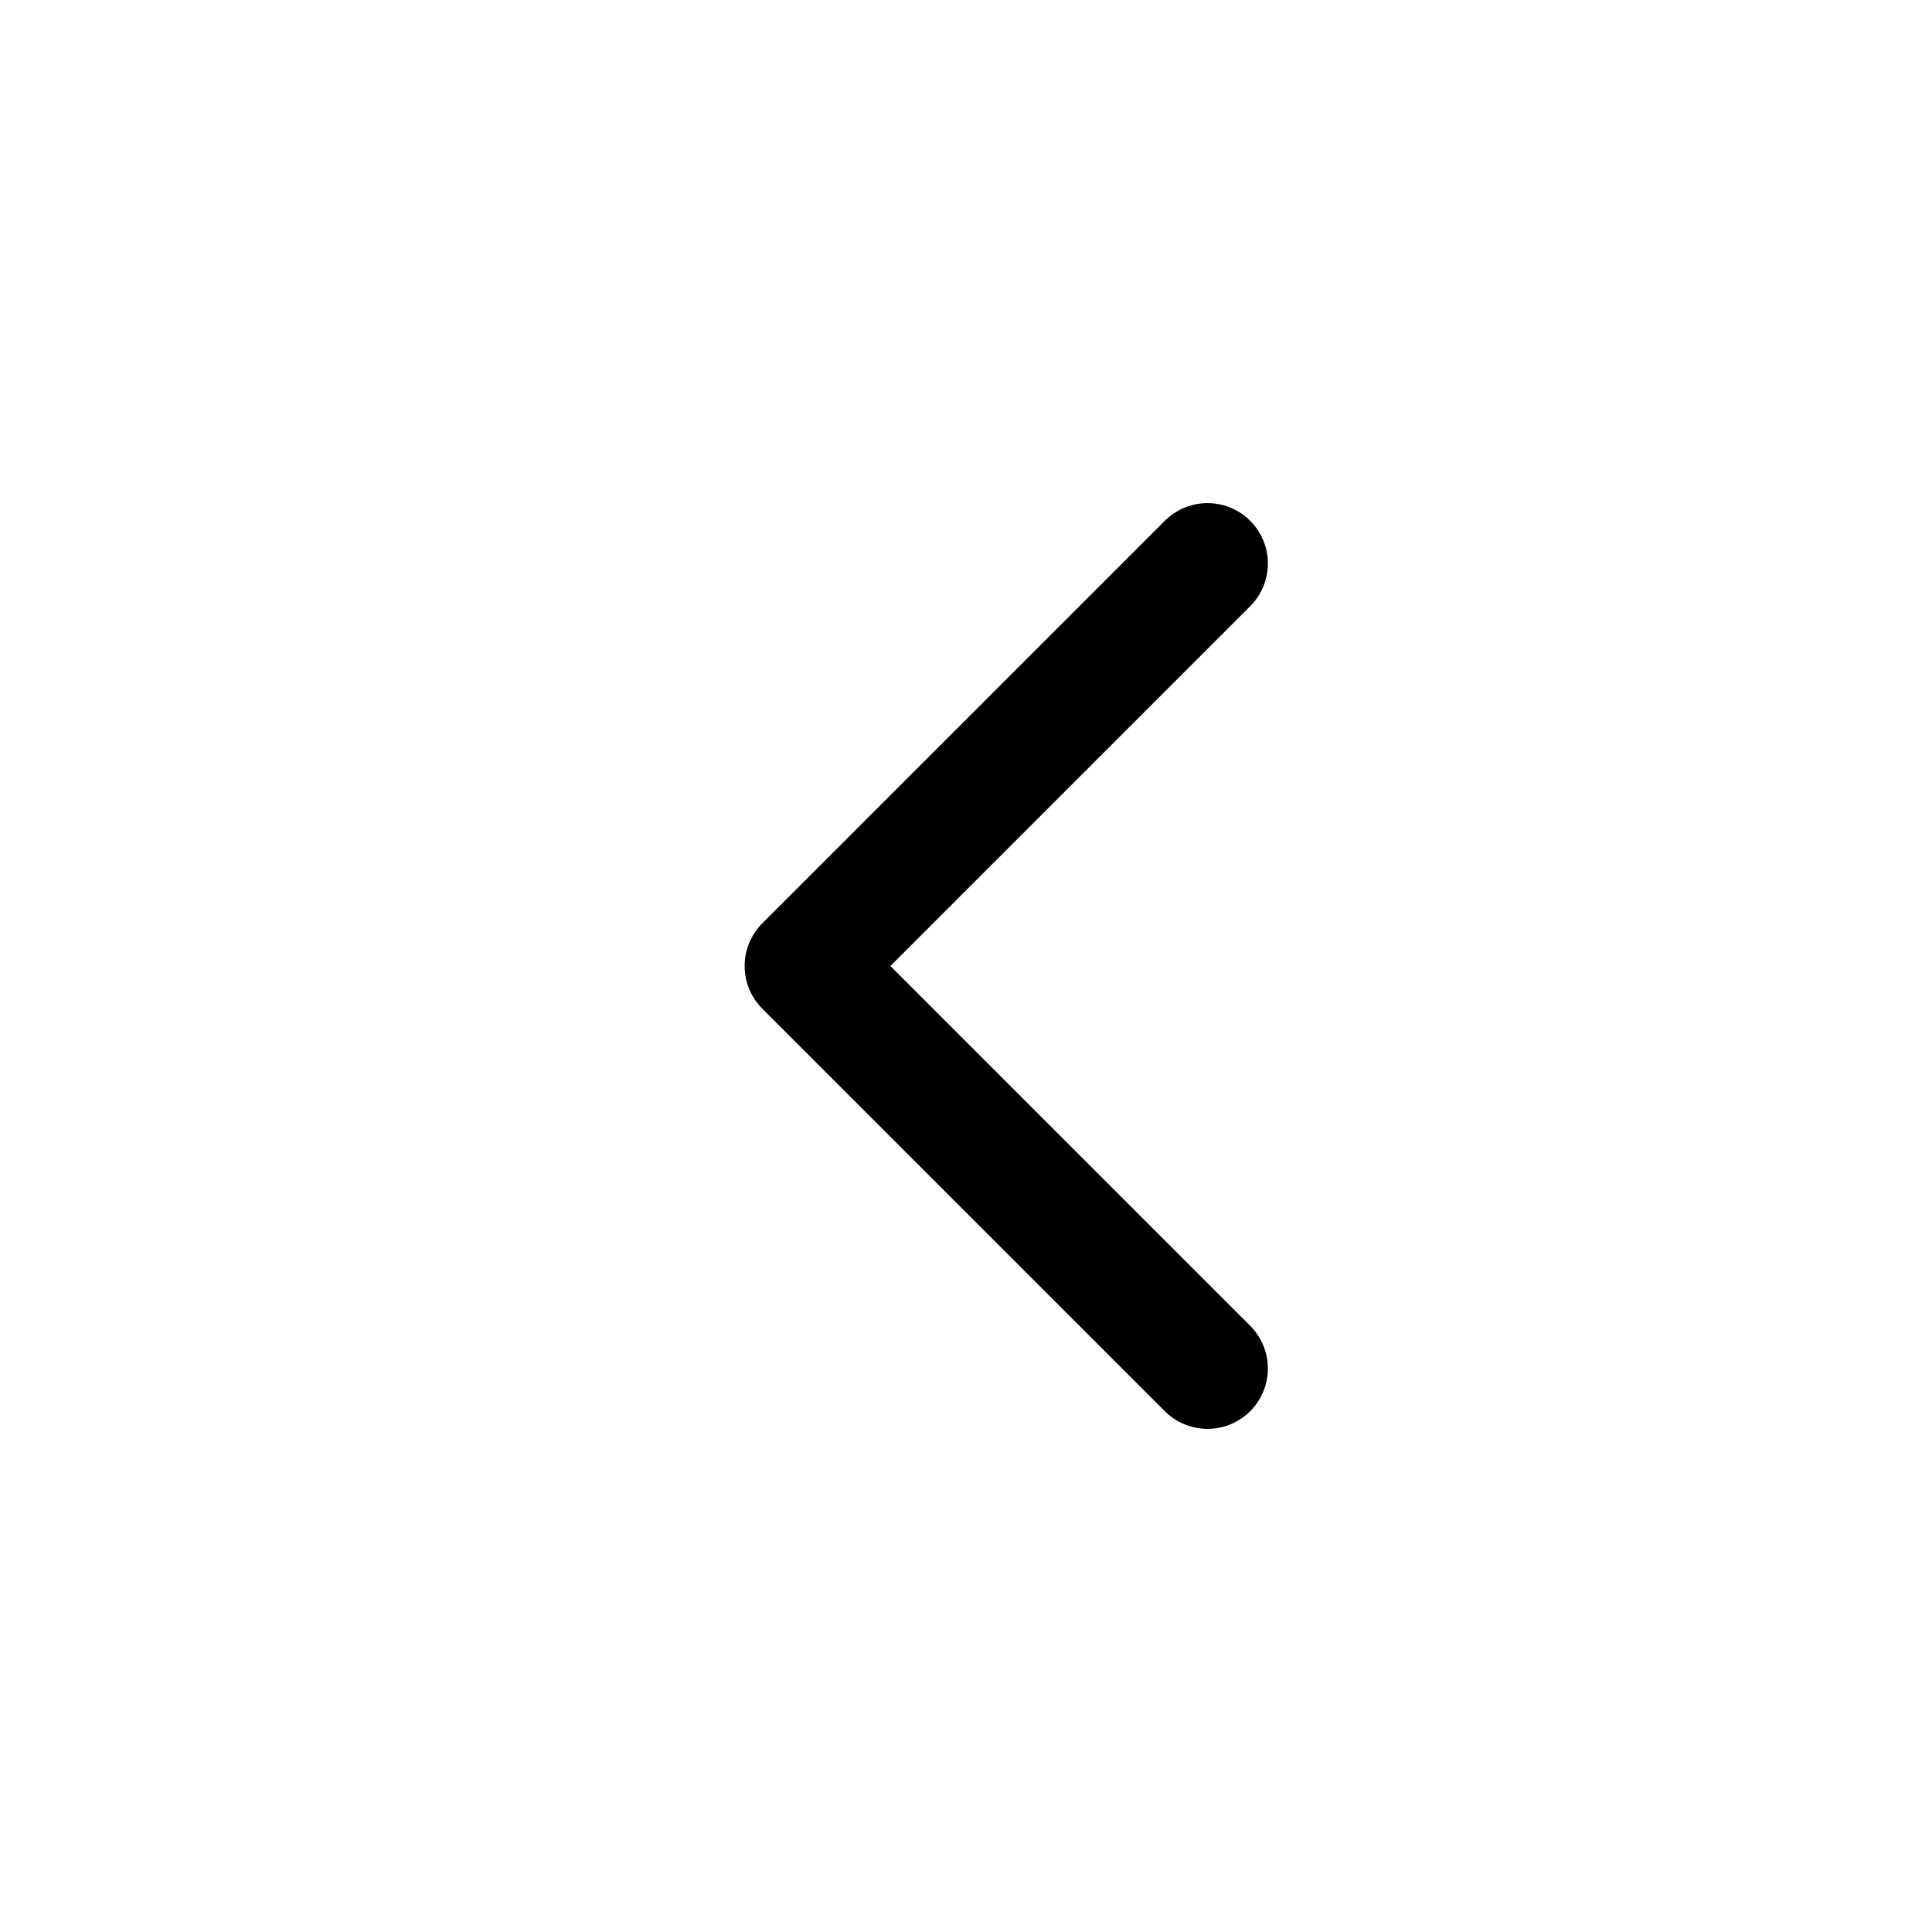
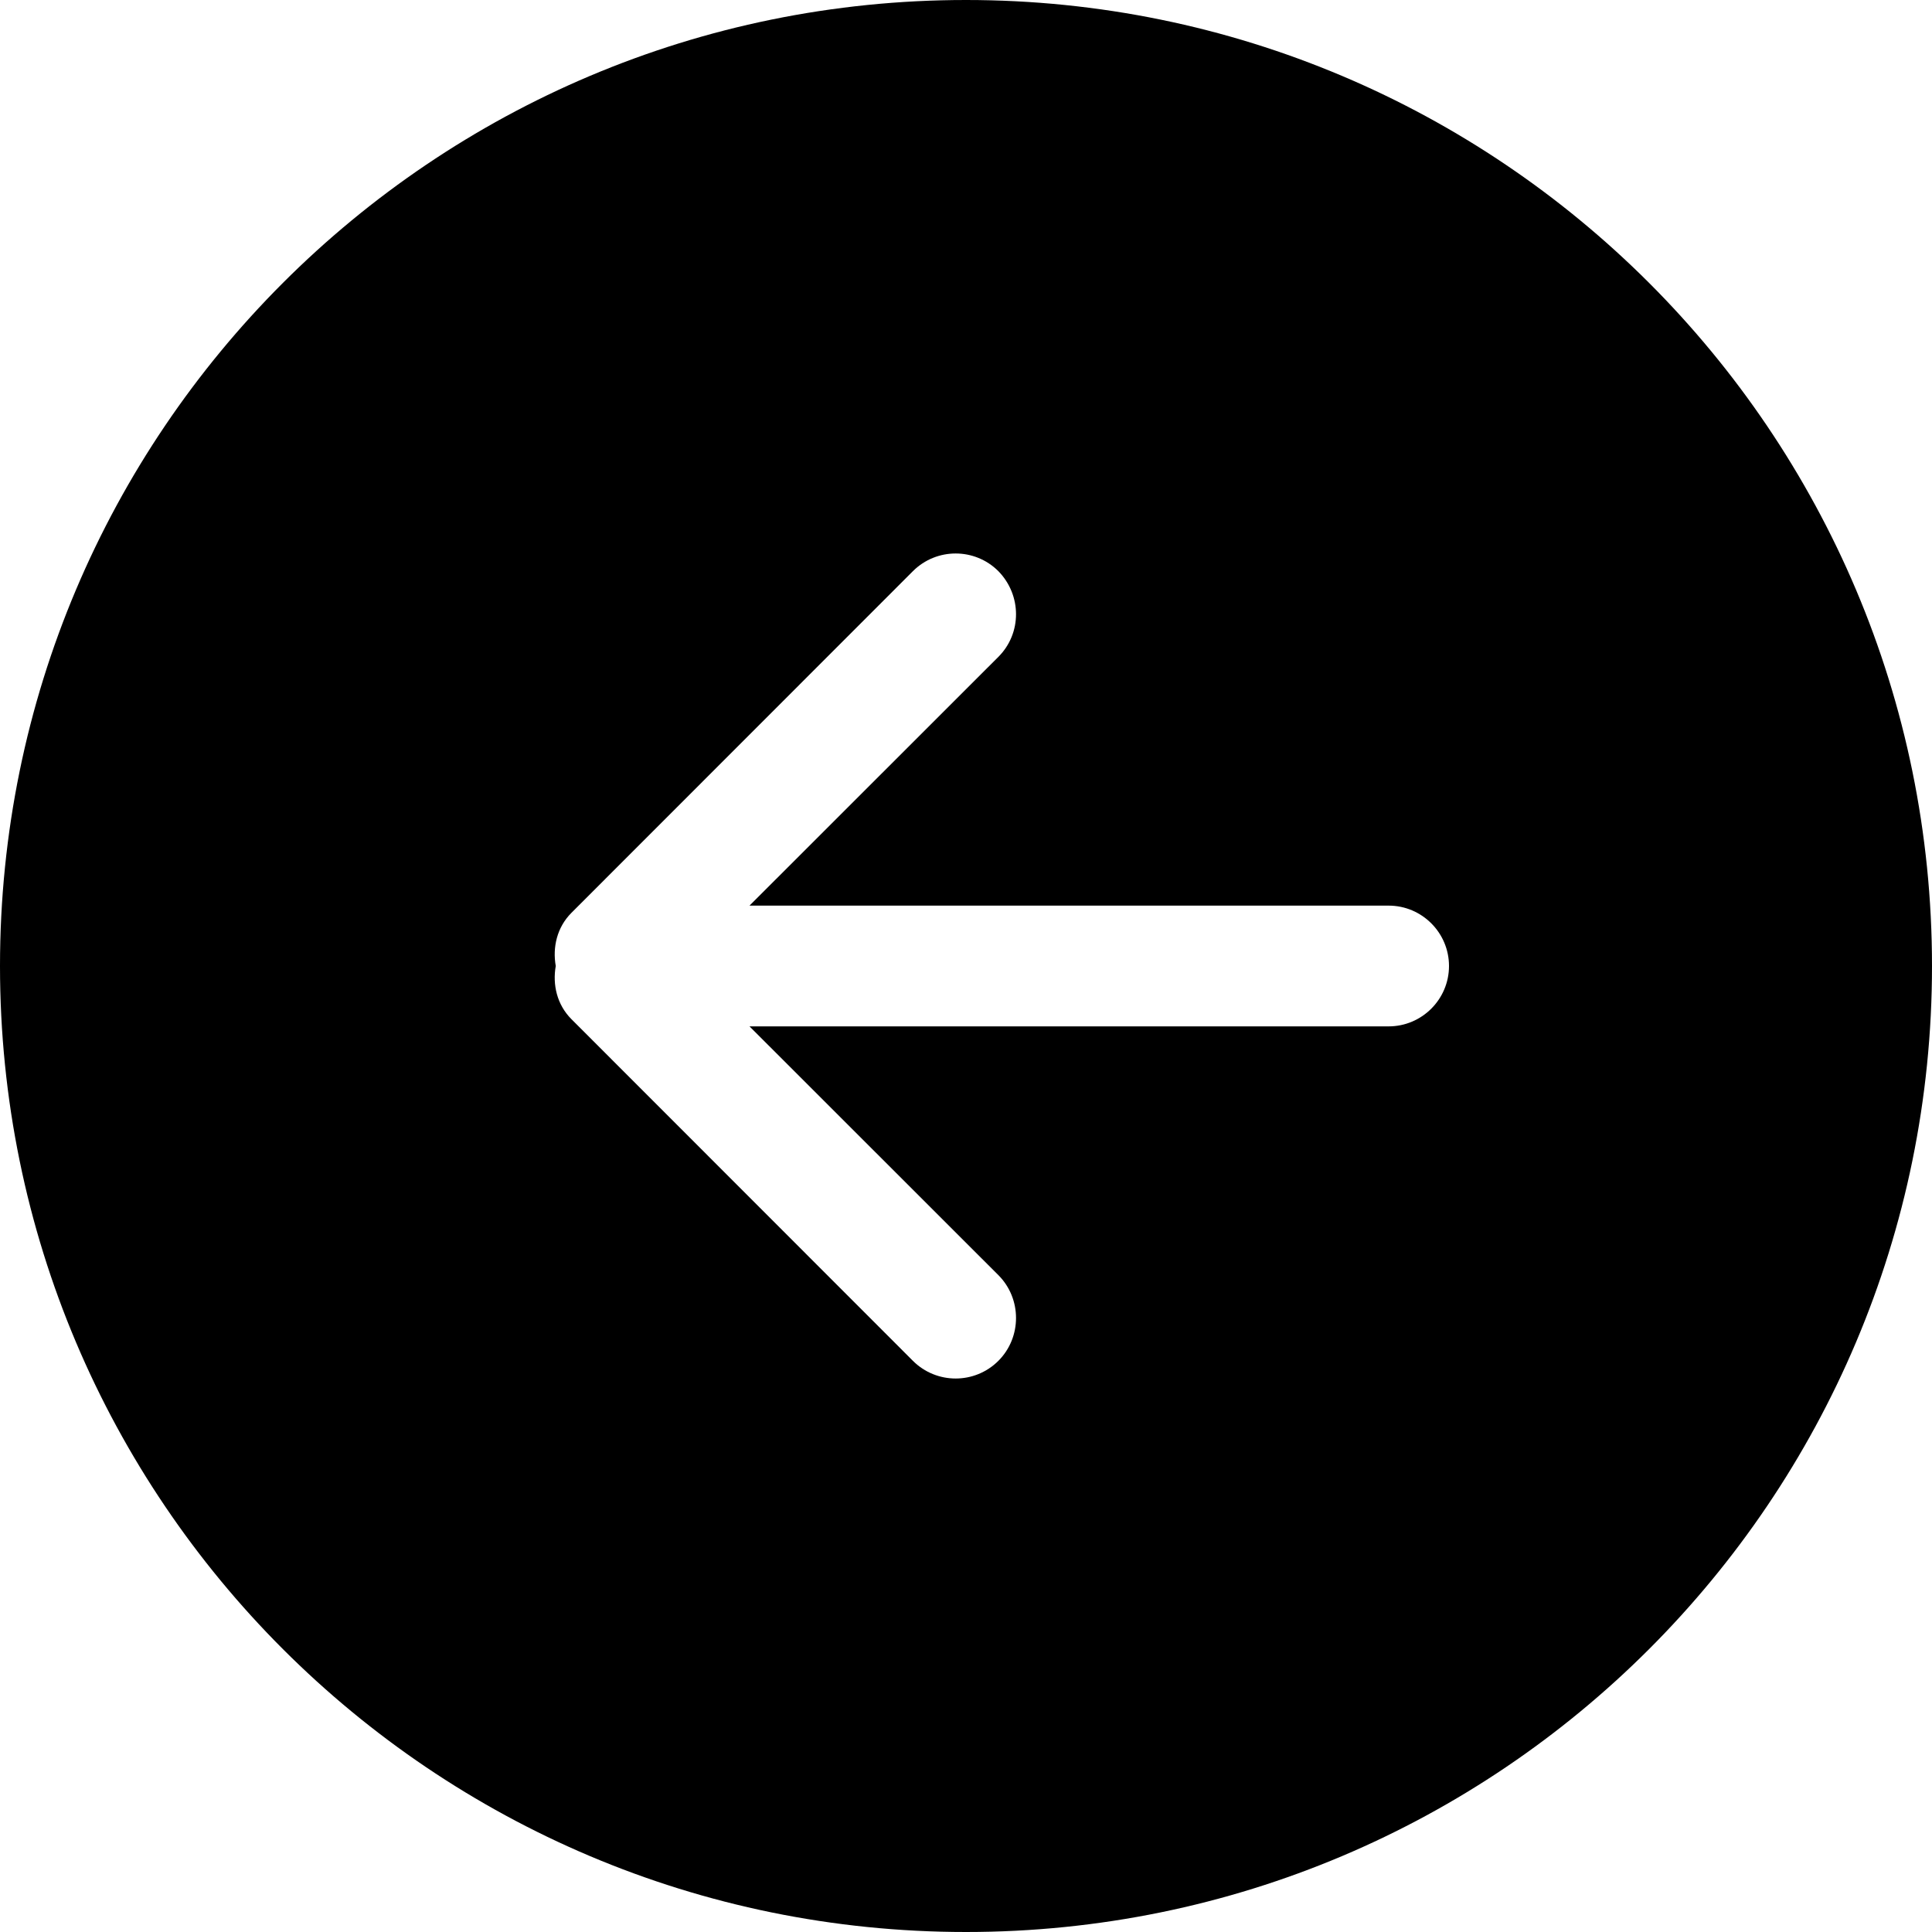
- <svg xmlns="http://www.w3.org/2000/svg" width="80px" height="80px" viewBox="0 0 24 24" fill="none">
+ <svg xmlns="http://www.w3.org/2000/svg" width="80px" height="80px" viewBox="0 0 32 32" version="1.1" fill="#000000">
  <g id="SVGRepo_bgCarrier" stroke-width="0" />
  <g id="SVGRepo_tracerCarrier" stroke-linecap="round" stroke-linejoin="round" />
  <g id="SVGRepo_iconCarrier">
-     <path d="M15 7L10 12L15 17" stroke="#000000" stroke-width="1.5" stroke-linecap="round" stroke-linejoin="round" />
+     <defs> </defs>
+     <g id="Page-1" stroke="none" stroke-width="1" fill="none" fill-rule="evenodd">
+       <g id="Icon-Set-Filled" transform="translate(-258, -1089)" fill="#000000">
+         <path d="M281,1106 L270.414,1106 L274.536,1110.12 C274.926,1110.51 274.926,1111.15 274.536,1111.54 C274.145,1111.93 273.512,1111.93 273.121,1111.54 L267.464,1105.88 C267.225,1105.64 267.15,1105.31 267.205,1105 C267.15,1104.69 267.225,1104.36 267.464,1104.12 L273.121,1098.46 C273.512,1098.07 274.145,1098.07 274.536,1098.46 C274.926,1098.86 274.926,1099.49 274.536,1099.88 L270.414,1104 L281,1104 C281.552,1104 282,1104.45 282,1105 C282,1105.55 281.552,1106 281,1106 L281,1106 Z M274,1089 C265.164,1089 258,1096.16 258,1105 C258,1113.84 265.164,1121 274,1121 C282.836,1121 290,1113.84 290,1105 C290,1096.16 282.836,1089 274,1089 L274,1089 Z" id="arrow-left-circle"> </path>
+       </g>
+     </g>
  </g>
</svg>
